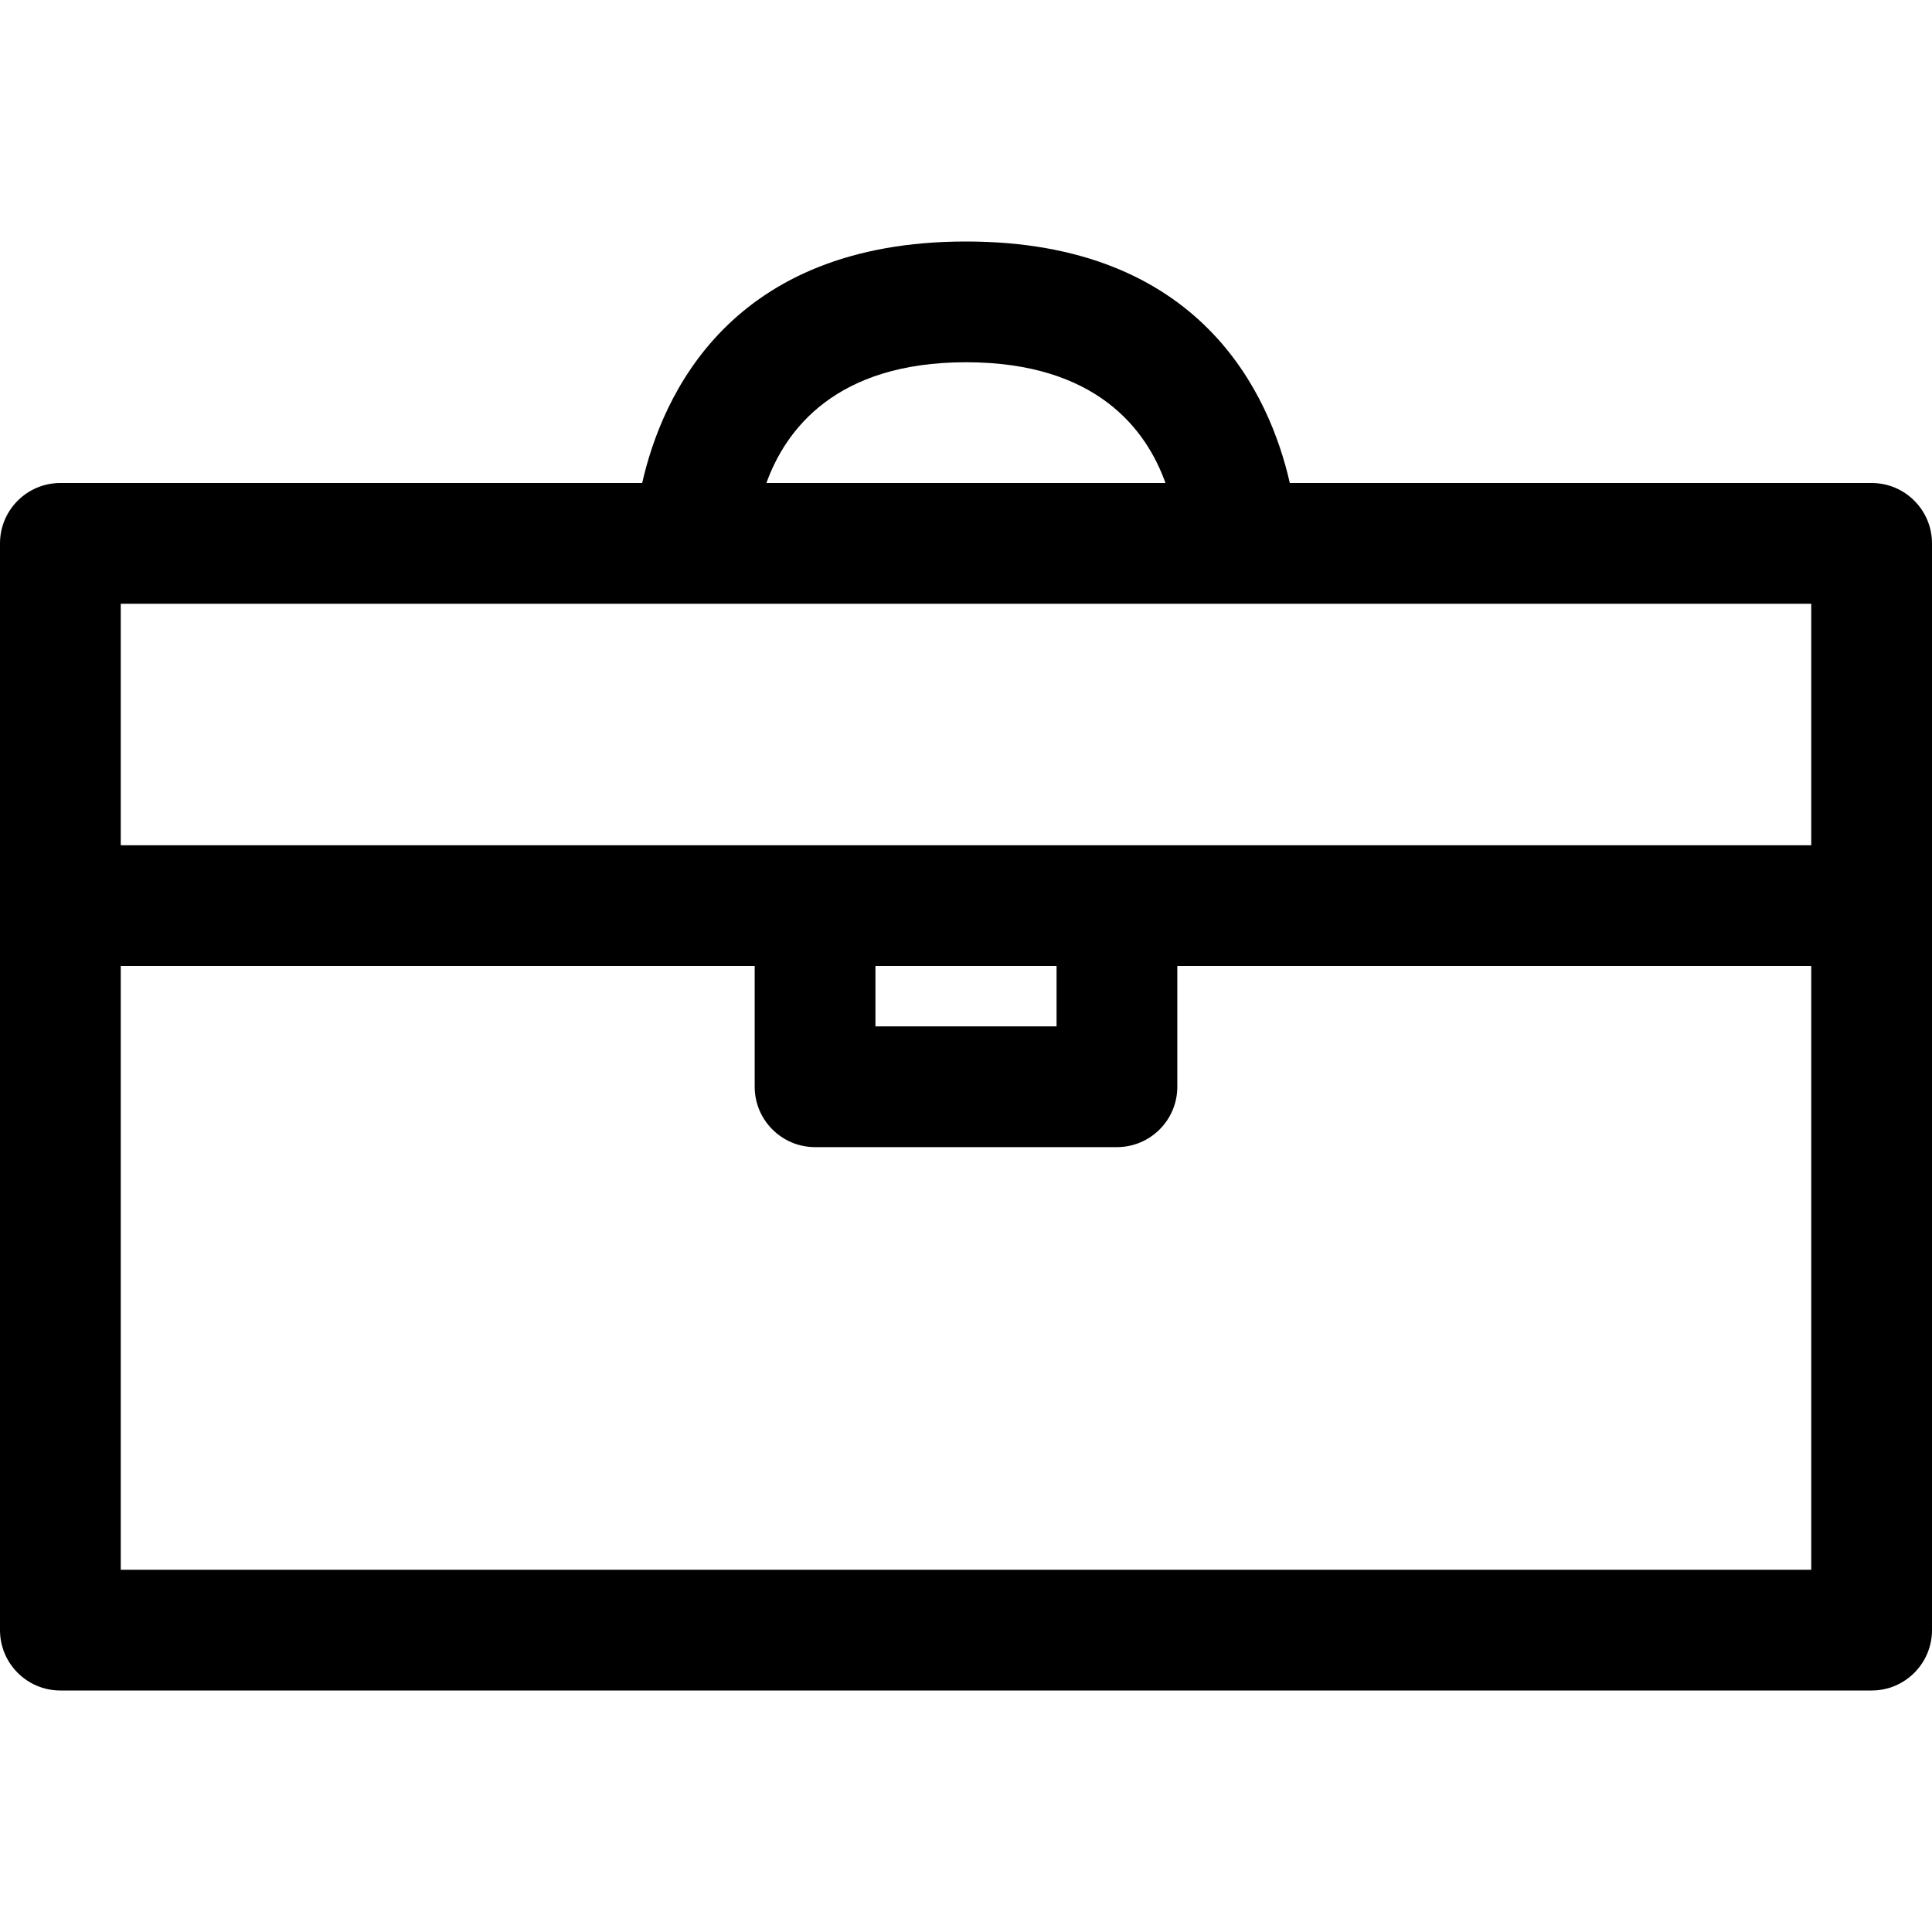
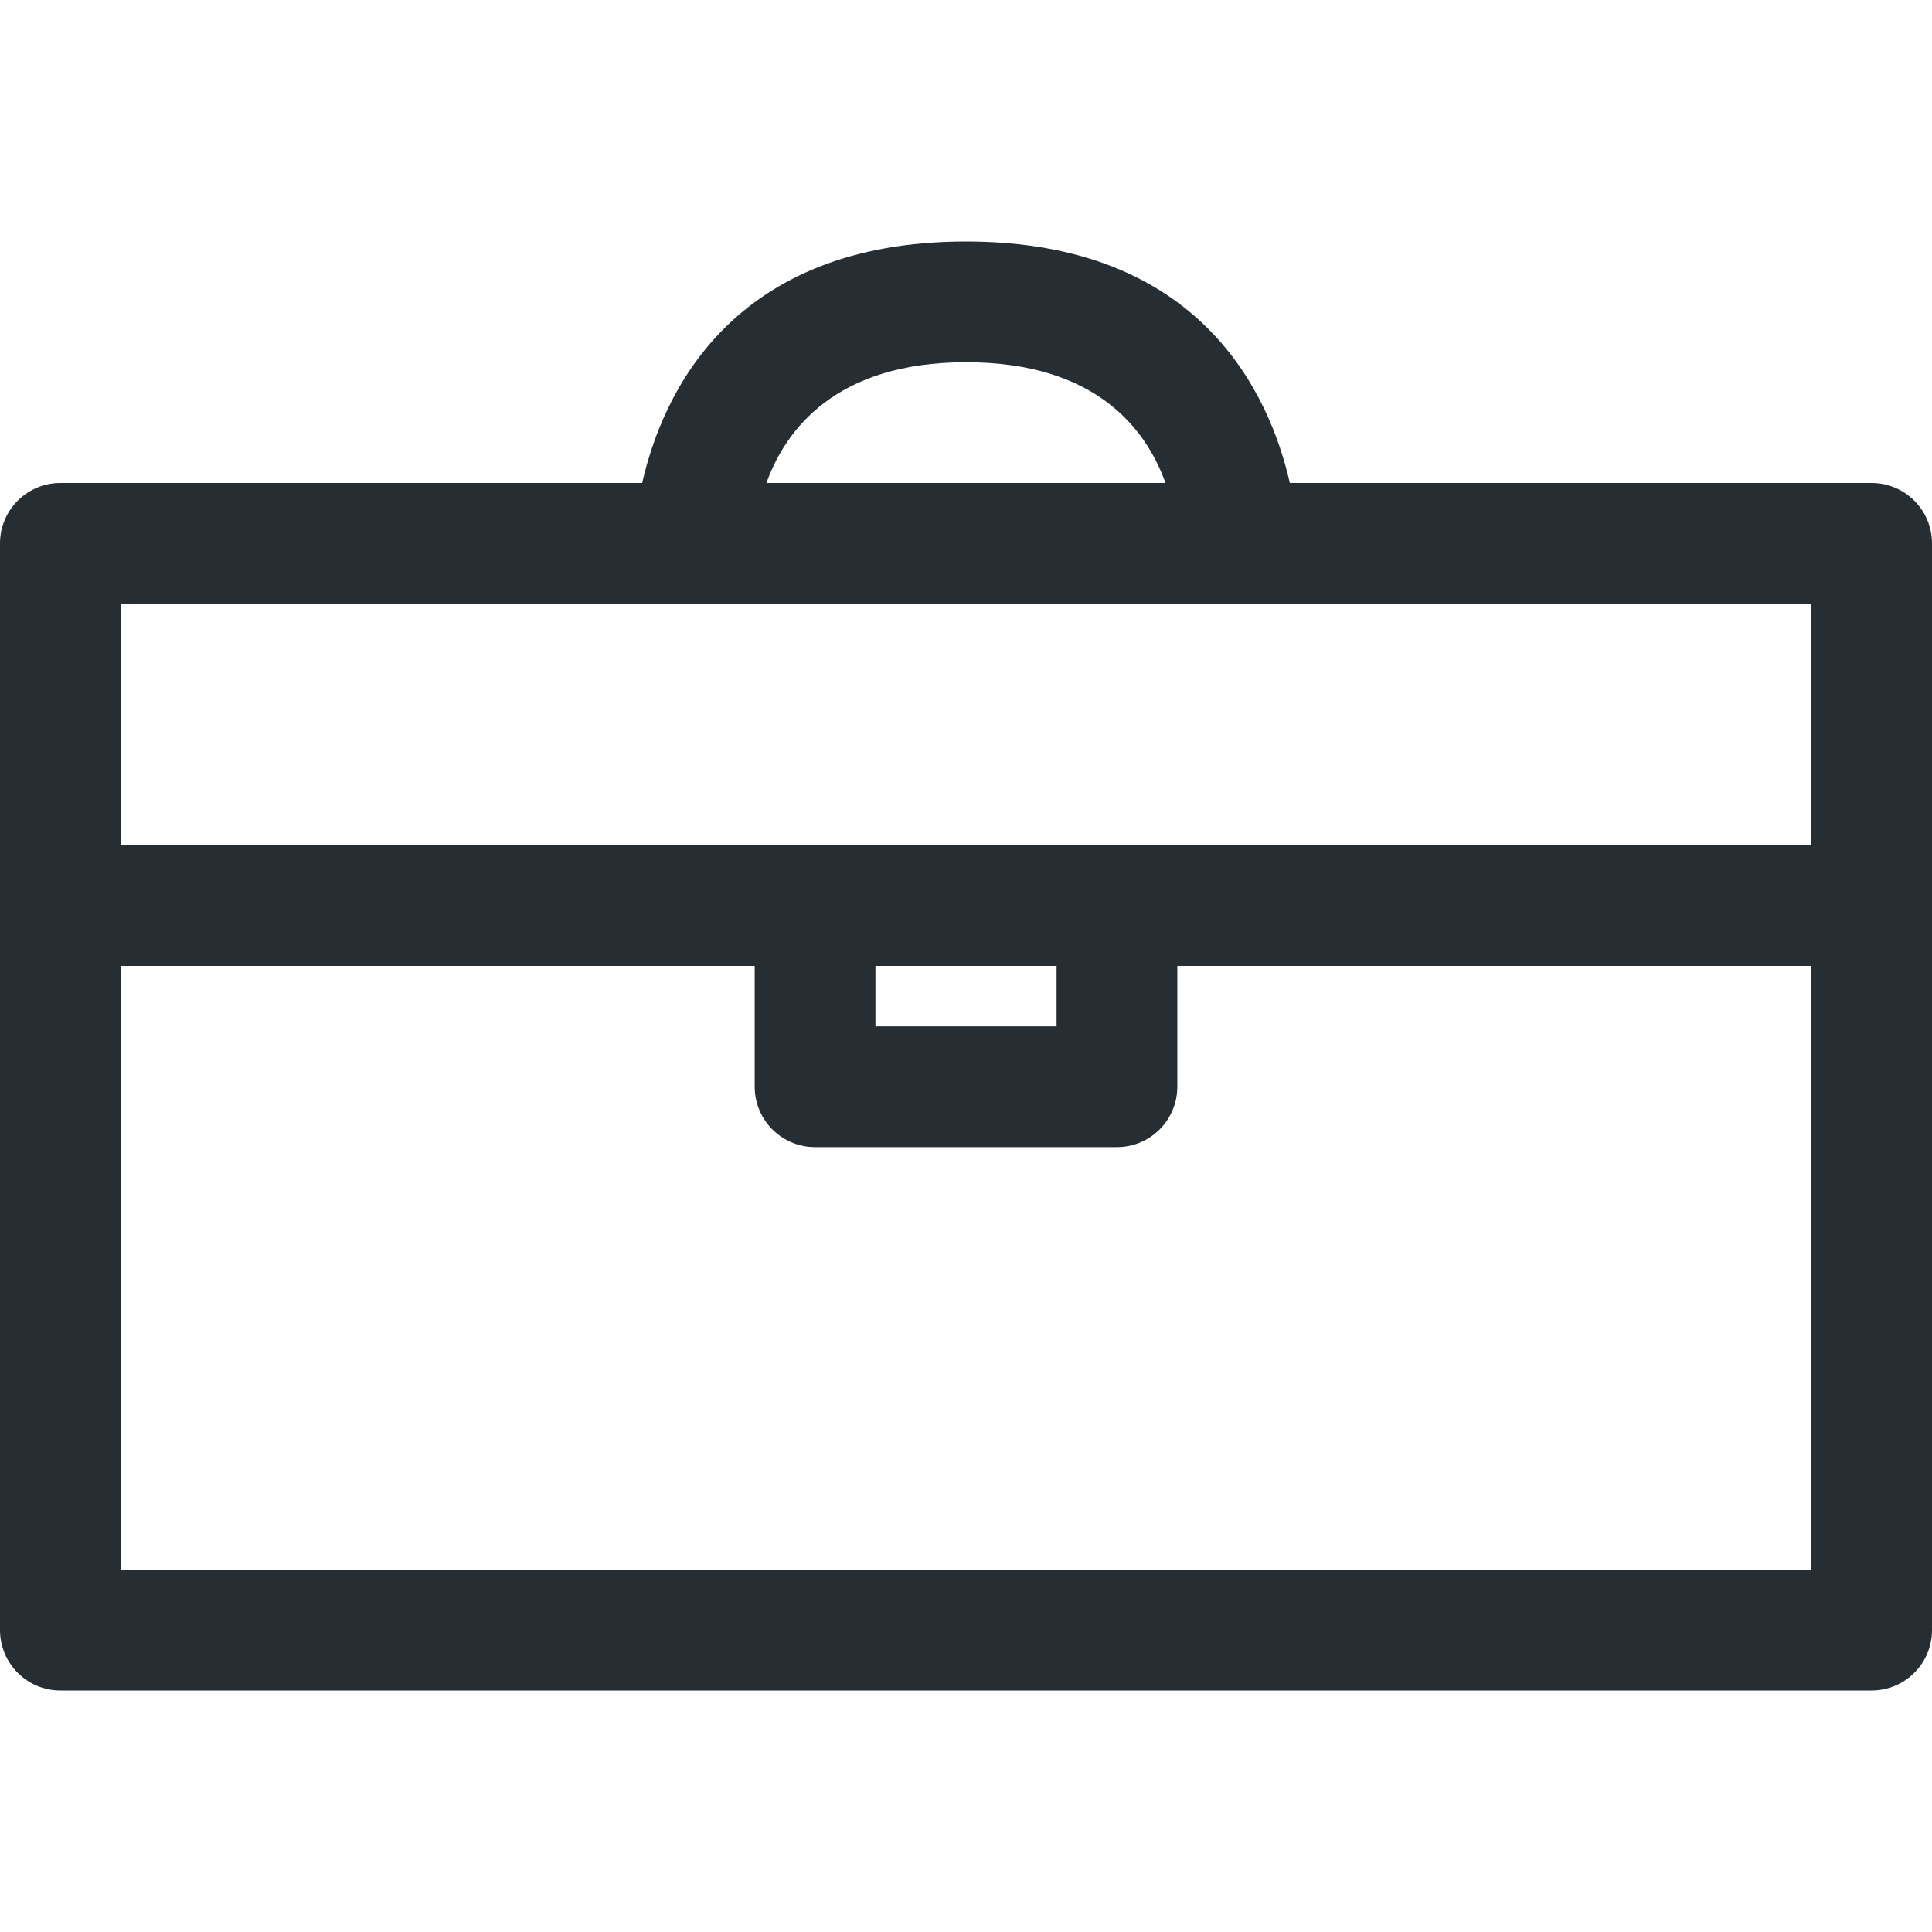
- <svg xmlns="http://www.w3.org/2000/svg" fill="#000000" version="1.1" id="Ebene_1" width="800px" height="800px" viewBox="0 0 64 64" enable-background="new 0 0 64 64" xml:space="preserve">
+ <svg xmlns="http://www.w3.org/2000/svg" fill="#262E33" version="1.1" id="Ebene_1" width="800px" height="800px" viewBox="0 0 64 64" enable-background="new 0 0 64 64" xml:space="preserve">
  <g id="SVGRepo_bgCarrier" stroke-width="0" />
  <g id="SVGRepo_tracerCarrier" stroke-linecap="round" stroke-linejoin="round" />
  <g id="SVGRepo_iconCarrier">
    <g>
      <path d="M62,16H42.727C42.064,13.082,39.791,8,32,8s-10.064,5.082-10.727,8H2c-1.104,0-2,0.896-2,2v36c0,1.104,0.896,2,2,2h60 c1.104,0,2-0.896,2-2V18C64,16.896,63.104,16,62,16z M32,12c4.335,0,5.98,2.244,6.608,4H25.388C26.018,14.253,27.669,12,32,12z M60,20v8H4v-8H60z M29,32h6v2h-6V32z M4,52V32h21v4c0,1.104,0.896,2,2,2h10c1.104,0,2-0.896,2-2v-4h21v20H4z" />
    </g>
  </g>
</svg>
